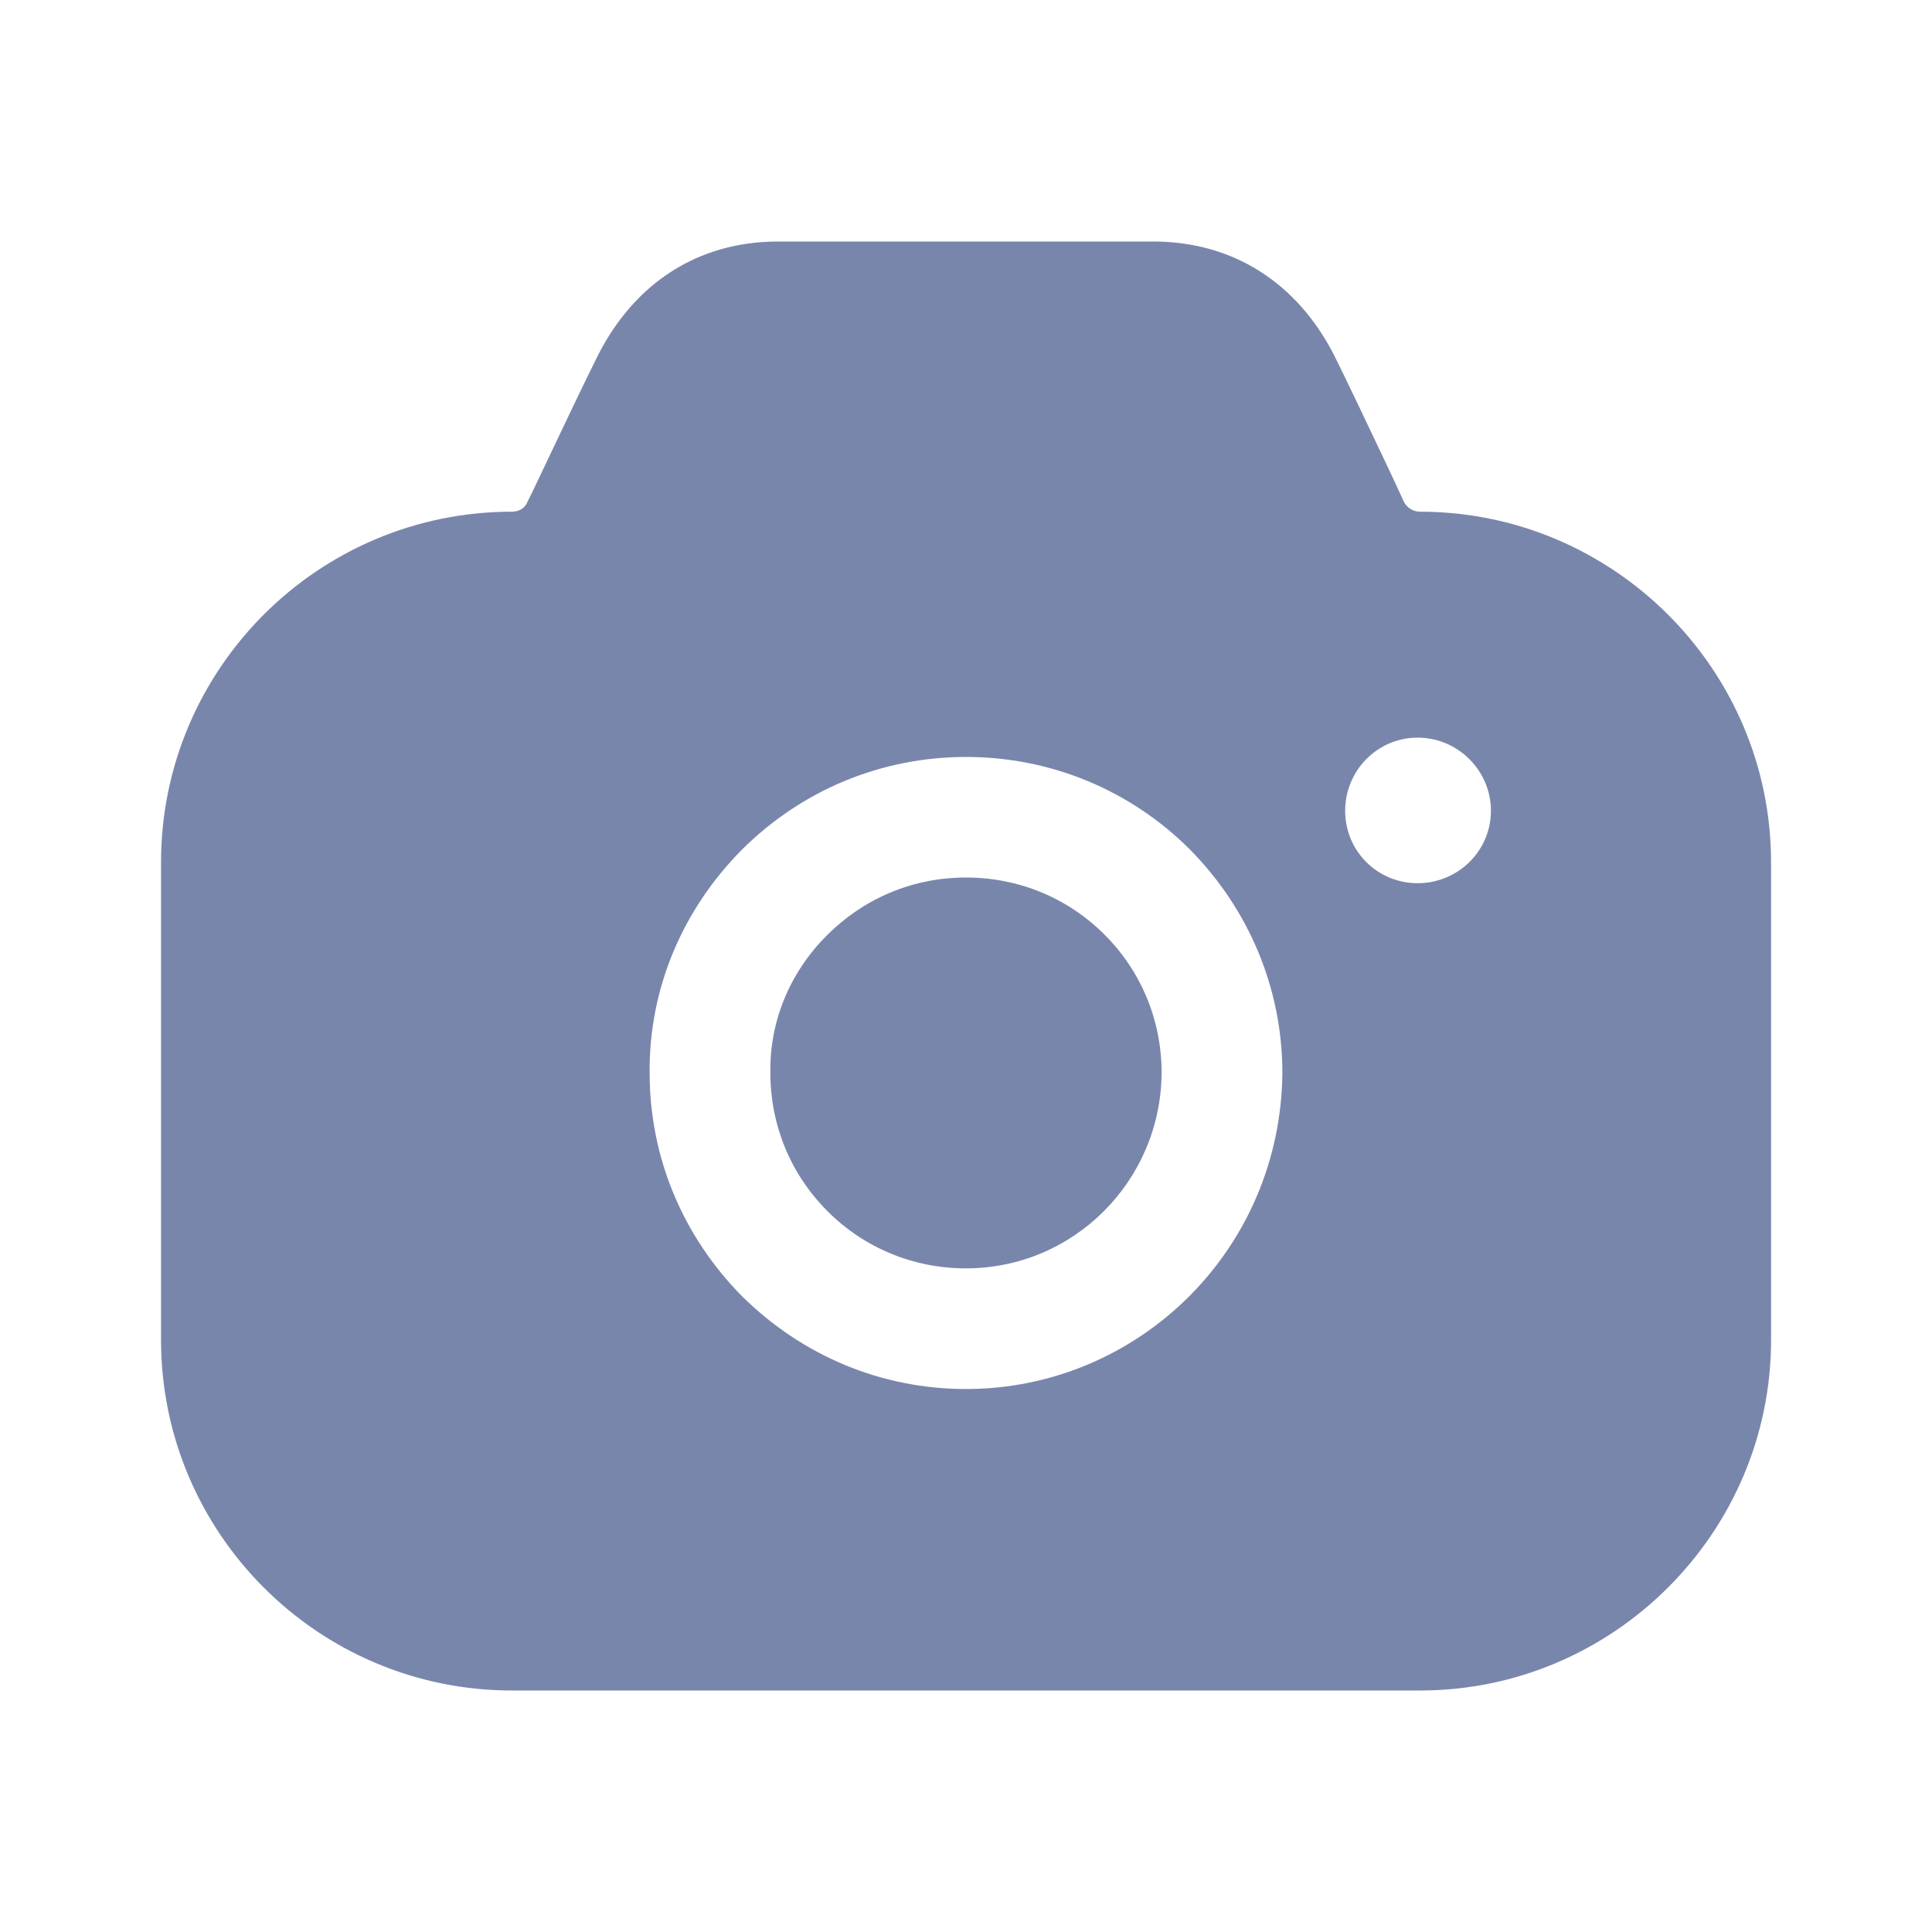
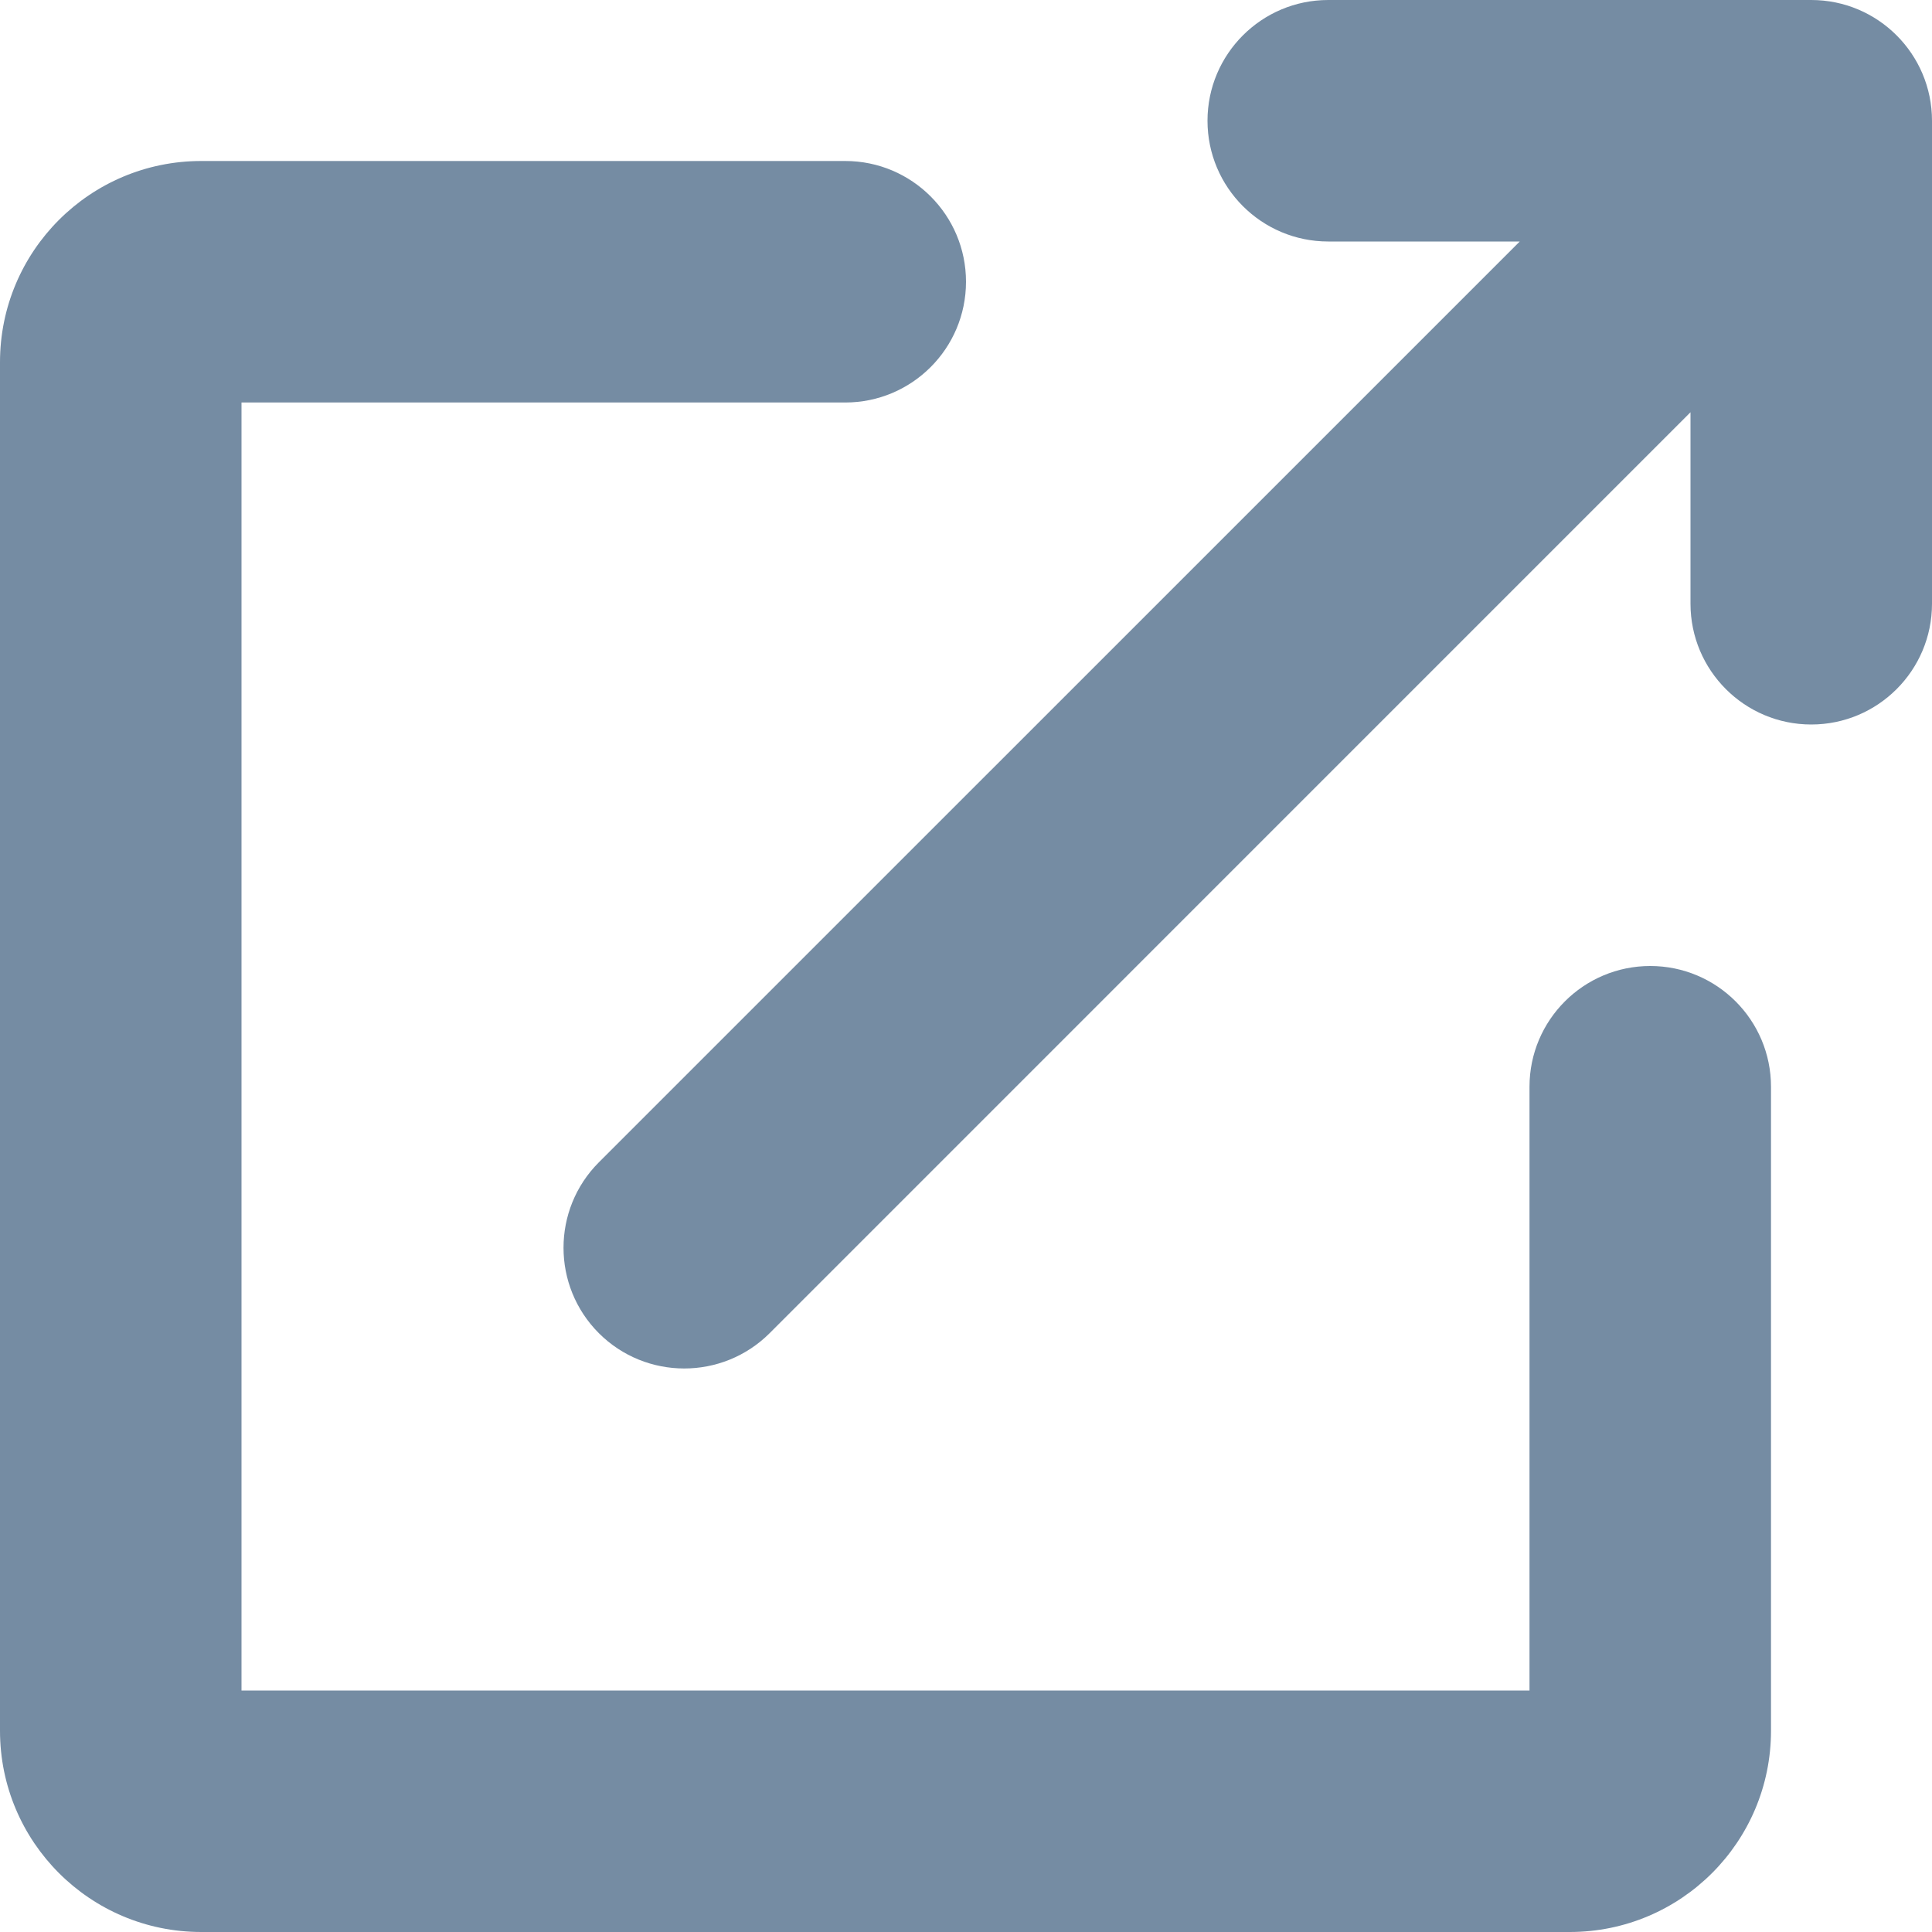
- <svg xmlns="http://www.w3.org/2000/svg" width="20" height="20" viewBox="0 0 20 20" fill="none">
-   <path fill-rule="evenodd" clip-rule="evenodd" d="M14.534 5.197C14.567 5.255 14.625 5.297 14.7 5.297C16.7 5.297 18.334 6.928 18.334 8.926V13.871C18.334 15.868 16.7 17.5 14.7 17.5H5.3C3.292 17.5 1.667 15.868 1.667 13.871V8.926C1.667 6.928 3.292 5.297 5.3 5.297C5.367 5.297 5.434 5.264 5.459 5.197L5.509 5.097C5.537 5.037 5.567 4.975 5.597 4.912C5.81 4.462 6.046 3.966 6.192 3.674C6.575 2.925 7.225 2.508 8.034 2.5H11.959C12.767 2.508 13.425 2.925 13.809 3.674C13.94 3.936 14.14 4.358 14.333 4.765C14.372 4.849 14.412 4.933 14.45 5.014L14.534 5.197ZM13.925 8.393C13.925 8.81 14.259 9.143 14.675 9.143C15.092 9.143 15.434 8.81 15.434 8.393C15.434 7.977 15.092 7.636 14.675 7.636C14.259 7.636 13.925 7.977 13.925 8.393ZM8.559 9.684C8.95 9.292 9.459 9.084 10 9.084C10.542 9.084 11.05 9.292 11.434 9.675C11.817 10.058 12.025 10.566 12.025 11.107C12.017 12.223 11.117 13.13 10 13.13C9.459 13.13 8.95 12.922 8.567 12.539C8.184 12.156 7.975 11.648 7.975 11.107V11.099C7.967 10.574 8.175 10.067 8.559 9.684ZM12.309 13.421C11.717 14.012 10.9 14.379 10 14.379C9.125 14.379 8.309 14.037 7.684 13.421C7.067 12.797 6.725 11.981 6.725 11.107C6.717 10.241 7.059 9.426 7.675 8.801C8.3 8.177 9.125 7.836 10 7.836C10.875 7.836 11.7 8.177 12.317 8.793C12.934 9.417 13.275 10.241 13.275 11.107C13.267 12.014 12.9 12.83 12.309 13.421Z" fill="#7986AC" />
+ <svg xmlns="http://www.w3.org/2000/svg" width="800px" height="800px" viewBox="0 0 24 24" id="meteor-icon-kit__solid-external-link" fill="none">
+   <path fill-rule="evenodd" clip-rule="evenodd" d="M16.5 3C15.672 3 15 2.328 15 1.5C15 0.672 15.672 0 16.5 0H22.5C23.328 0 24 0.672 24 1.5V7.5C24 8.328 23.328 9 22.5 9C21.672 9 21 8.328 21 7.5V5.121L9.561 16.561C8.975 17.146 8.025 17.146 7.439 16.561C6.854 15.975 6.854 15.025 7.439 14.439L18.879 3H16.5ZM19 21V13.5C19 12.672 19.672 12 20.5 12C21.328 12 22 12.672 22 13.5V21.5C22 22.881 20.881 24 19.5 24H2.5C1.119 24 0 22.881 0 21.5V4.5C0 3.119 1.119 2 2.5 2H10.5C11.328 2 12 2.672 12 3.5C12 4.328 11.328 5 10.5 5H3V21H19Z" fill="#758CA3" />
</svg>
